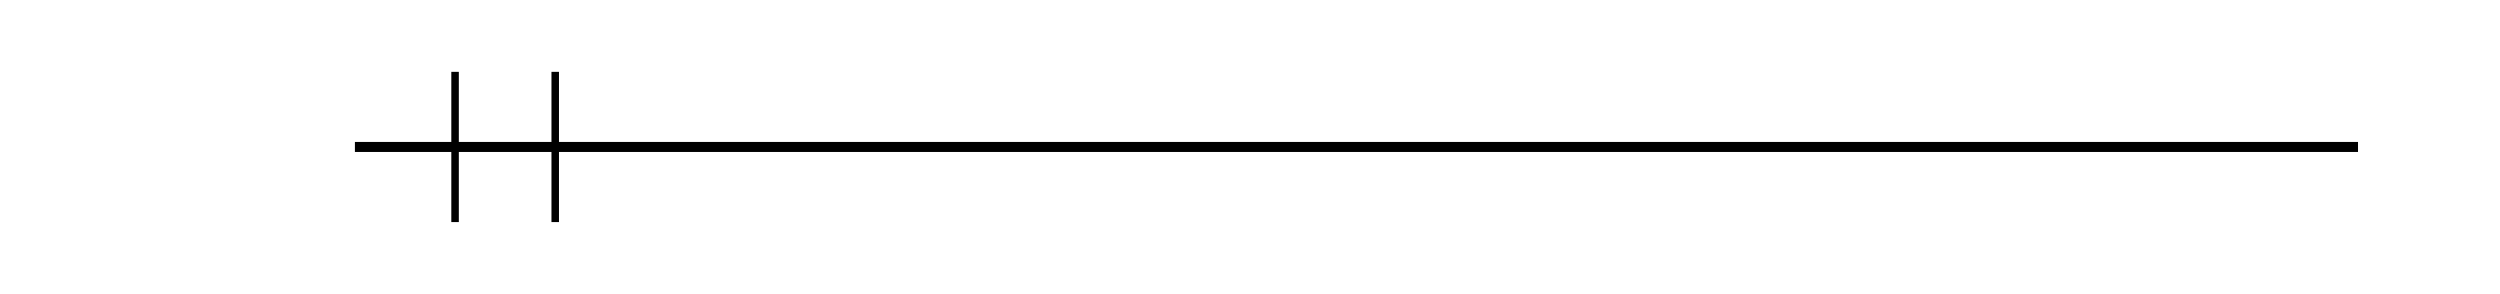
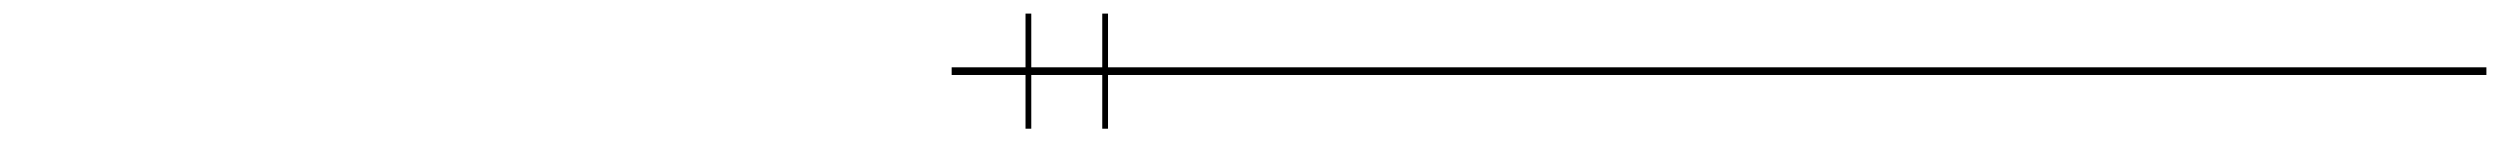
- <svg xmlns="http://www.w3.org/2000/svg" width="140.889mm" height="16.564mm" viewBox="0 0 499.213 58.693" id="svg2" version="1.1">
+ <svg xmlns="http://www.w3.org/2000/svg" width="183.889mm" height="10.467mm" viewBox="0 0 651.575 37.087" id="svg2" version="1.1">
  <defs id="defs4" />
-   <g id="layer1" transform="translate(-29.13386,-183.0157)">
+   <g id="layer1" transform="translate(148.0315,-193.8189)">
    <path style="fill:none;fill-rule:evenodd;stroke:#000000;stroke-width:2;stroke-linecap:butt;stroke-linejoin:miter;stroke-miterlimit:4;stroke-dasharray:none;stroke-opacity:1" d="m 100,212.362 400,0" id="path4172" />
-     <path style="fill:none;fill-rule:evenodd;stroke:#000000;stroke-width:1.5;stroke-linecap:butt;stroke-linejoin:miter;stroke-opacity:1;stroke-miterlimit:4;stroke-dasharray:none" d="m 120,197.362 0,30" id="path4202" />
-     <path style="fill:none;fill-rule:evenodd;stroke:#000000;stroke-width:1.5;stroke-linecap:butt;stroke-linejoin:miter;stroke-opacity:1;stroke-miterlimit:4;stroke-dasharray:none" d="m 140,197.362 0,30" id="path4204" />
+     <path style="fill:none;fill-rule:evenodd;stroke:#000000;stroke-width:1.5;stroke-linecap:butt;stroke-linejoin:miter;stroke-miterlimit:4;stroke-dasharray:none;stroke-opacity:1" d="m 120,197.362 0,30" id="path4202" />
+     <path style="fill:none;fill-rule:evenodd;stroke:#000000;stroke-width:1.5;stroke-linecap:butt;stroke-linejoin:miter;stroke-miterlimit:4;stroke-dasharray:none;stroke-opacity:1" d="m 140,197.362 0,30" id="path4204" />
  </g>
</svg>
